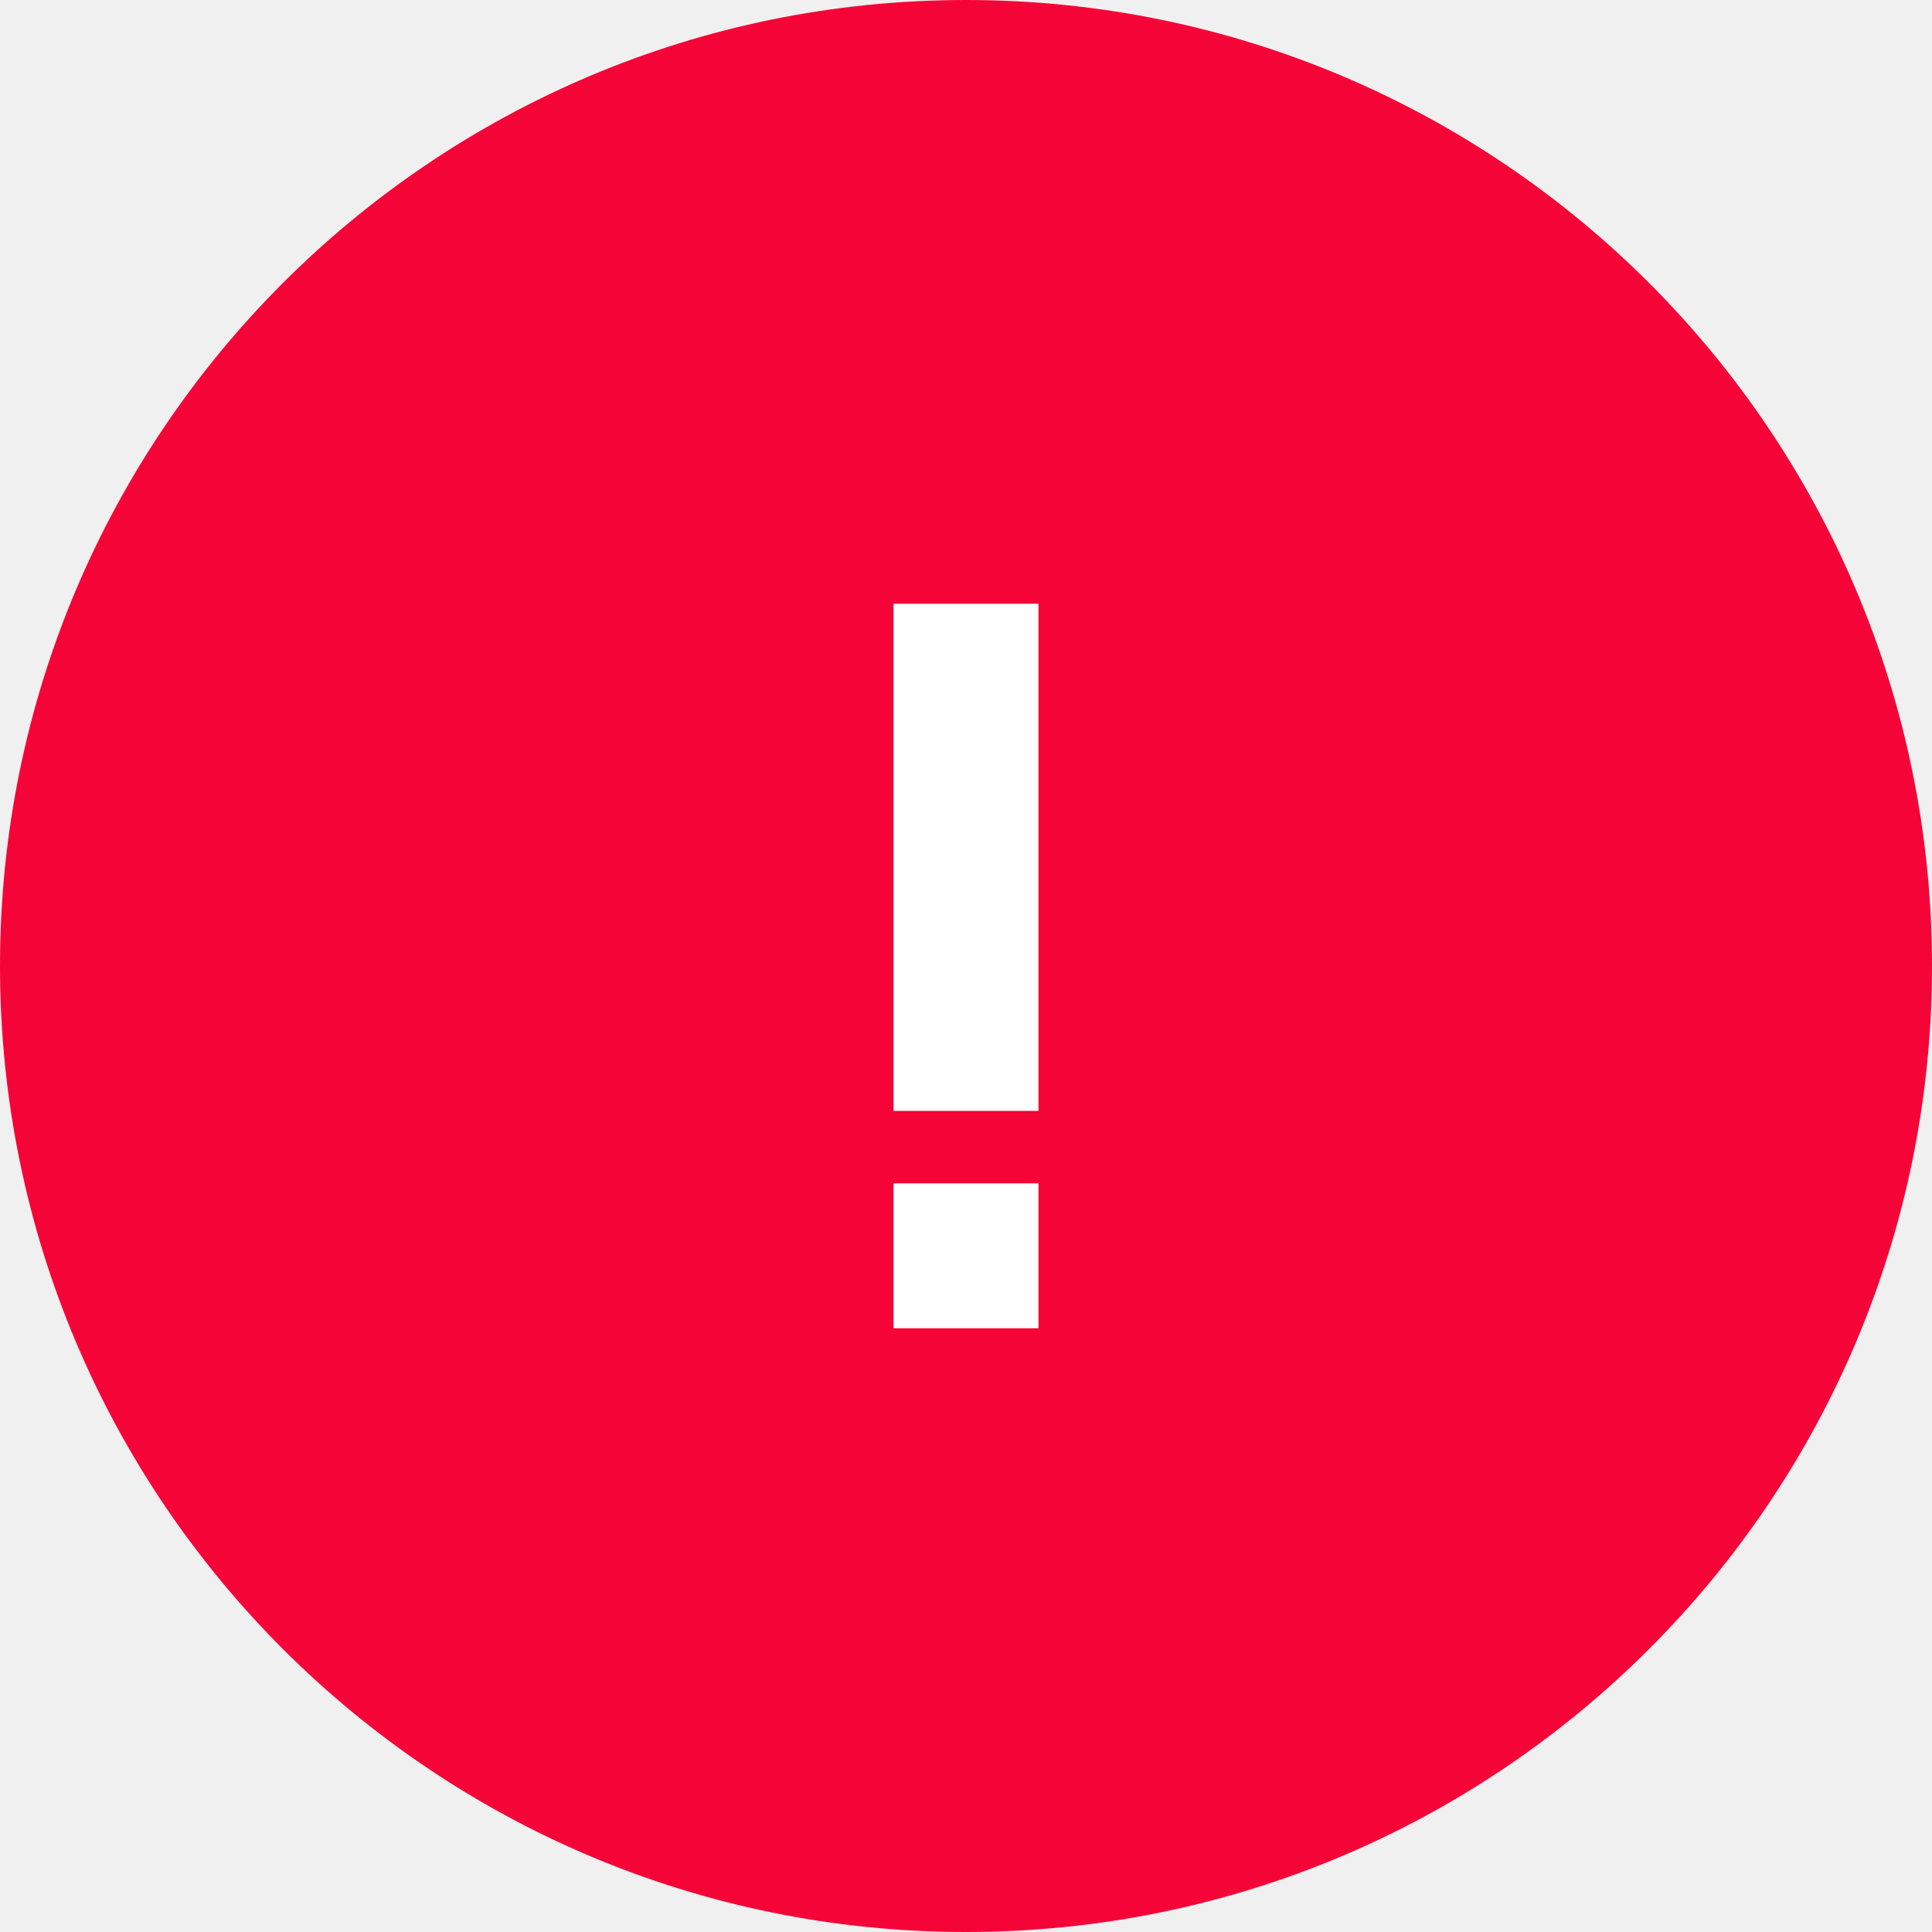
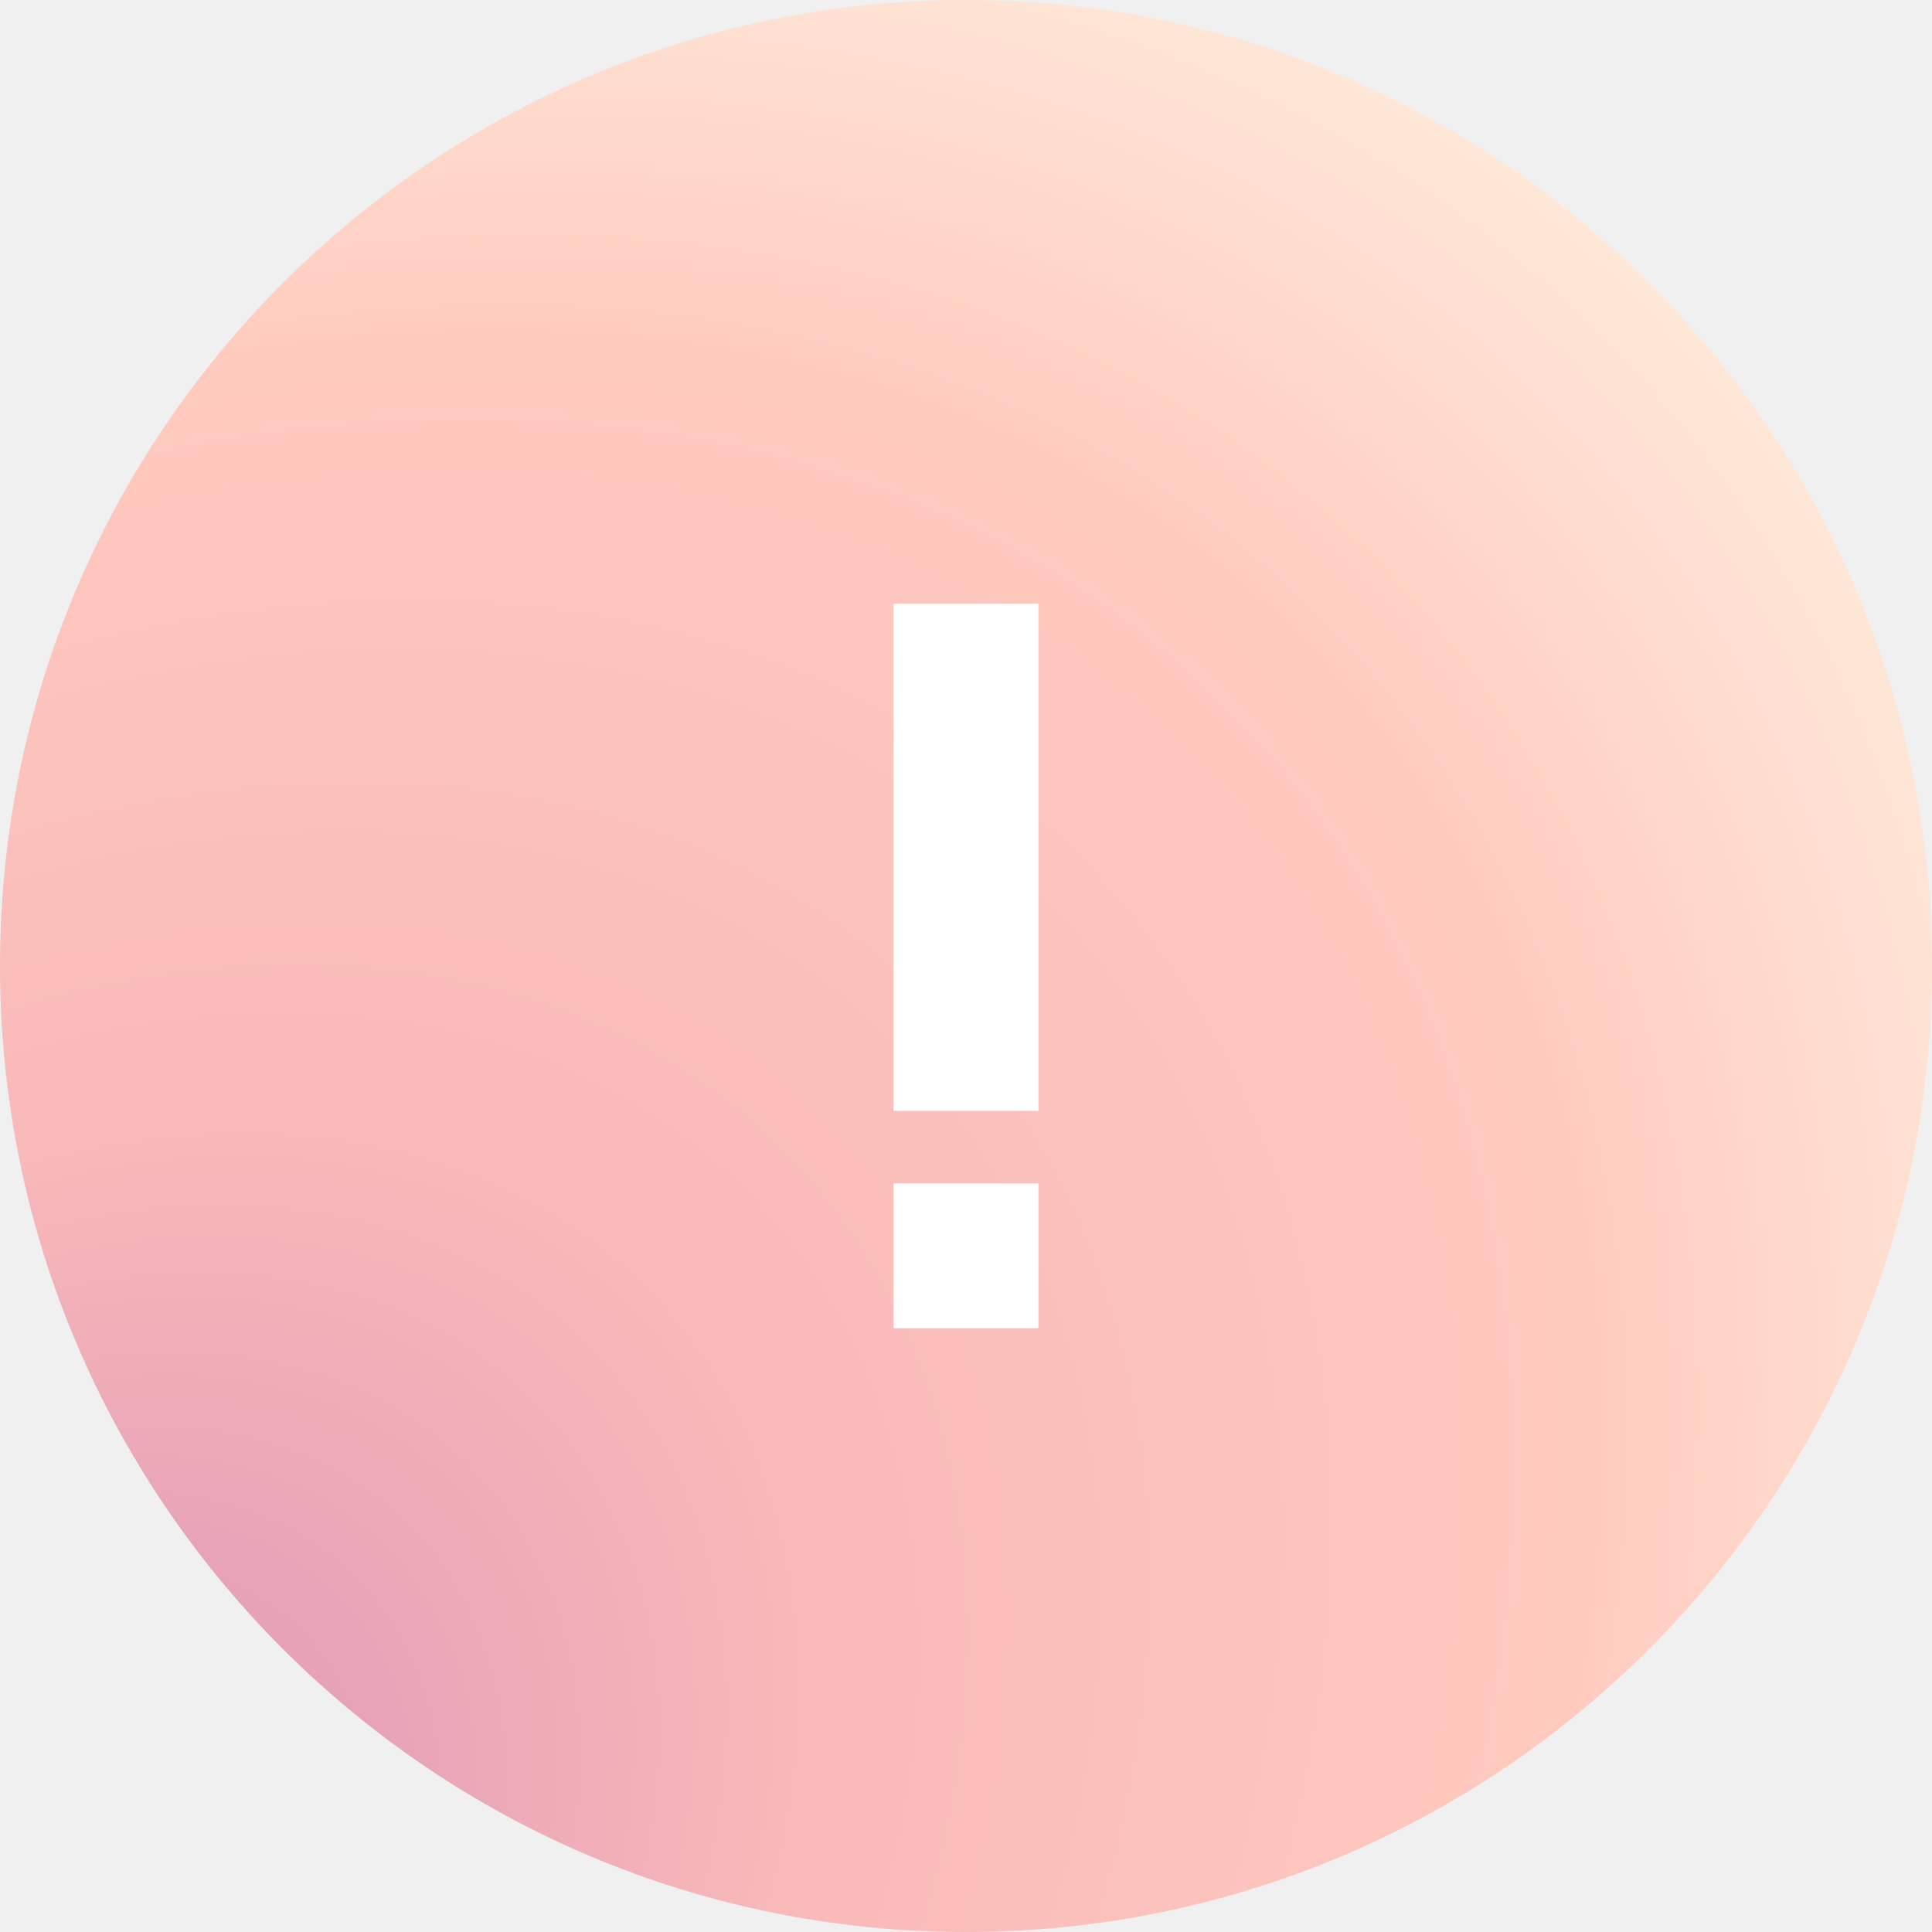
<svg xmlns="http://www.w3.org/2000/svg" width="80" height="80" viewBox="0 0 80 80" fill="none">
-   <circle cx="40" cy="40" r="40" transform="matrix(4.37114e-08 -1 -1 -4.37114e-08 80 80)" fill="#F50537" />
+   <circle cx="40" cy="40" r="40" transform="matrix(4.37114e-08 -1 -1 -4.37114e-08 80 80)" fill="url(#paint0_radial_774_2685)" />
  <path d="M43 46H37V25H43V46Z" fill="white" />
  <path d="M43 55H37V49H43V55Z" fill="white" />
+   <defs>
+     <radialGradient id="paint0_radial_774_2685" cx="0" cy="0" r="1" gradientUnits="userSpaceOnUse" gradientTransform="translate(6.00541e-07 80) rotate(-45) scale(113.137 84.6396)">
+       <stop stop-color="#D990B4" />
+       <stop offset="0.339" stop-color="#F8B9B9" />
+       <stop offset="0.661" stop-color="#FFCABE" />
+       <stop offset="1" stop-color="#FDFFEB" />
+     </radialGradient>
+   </defs>
</svg>
